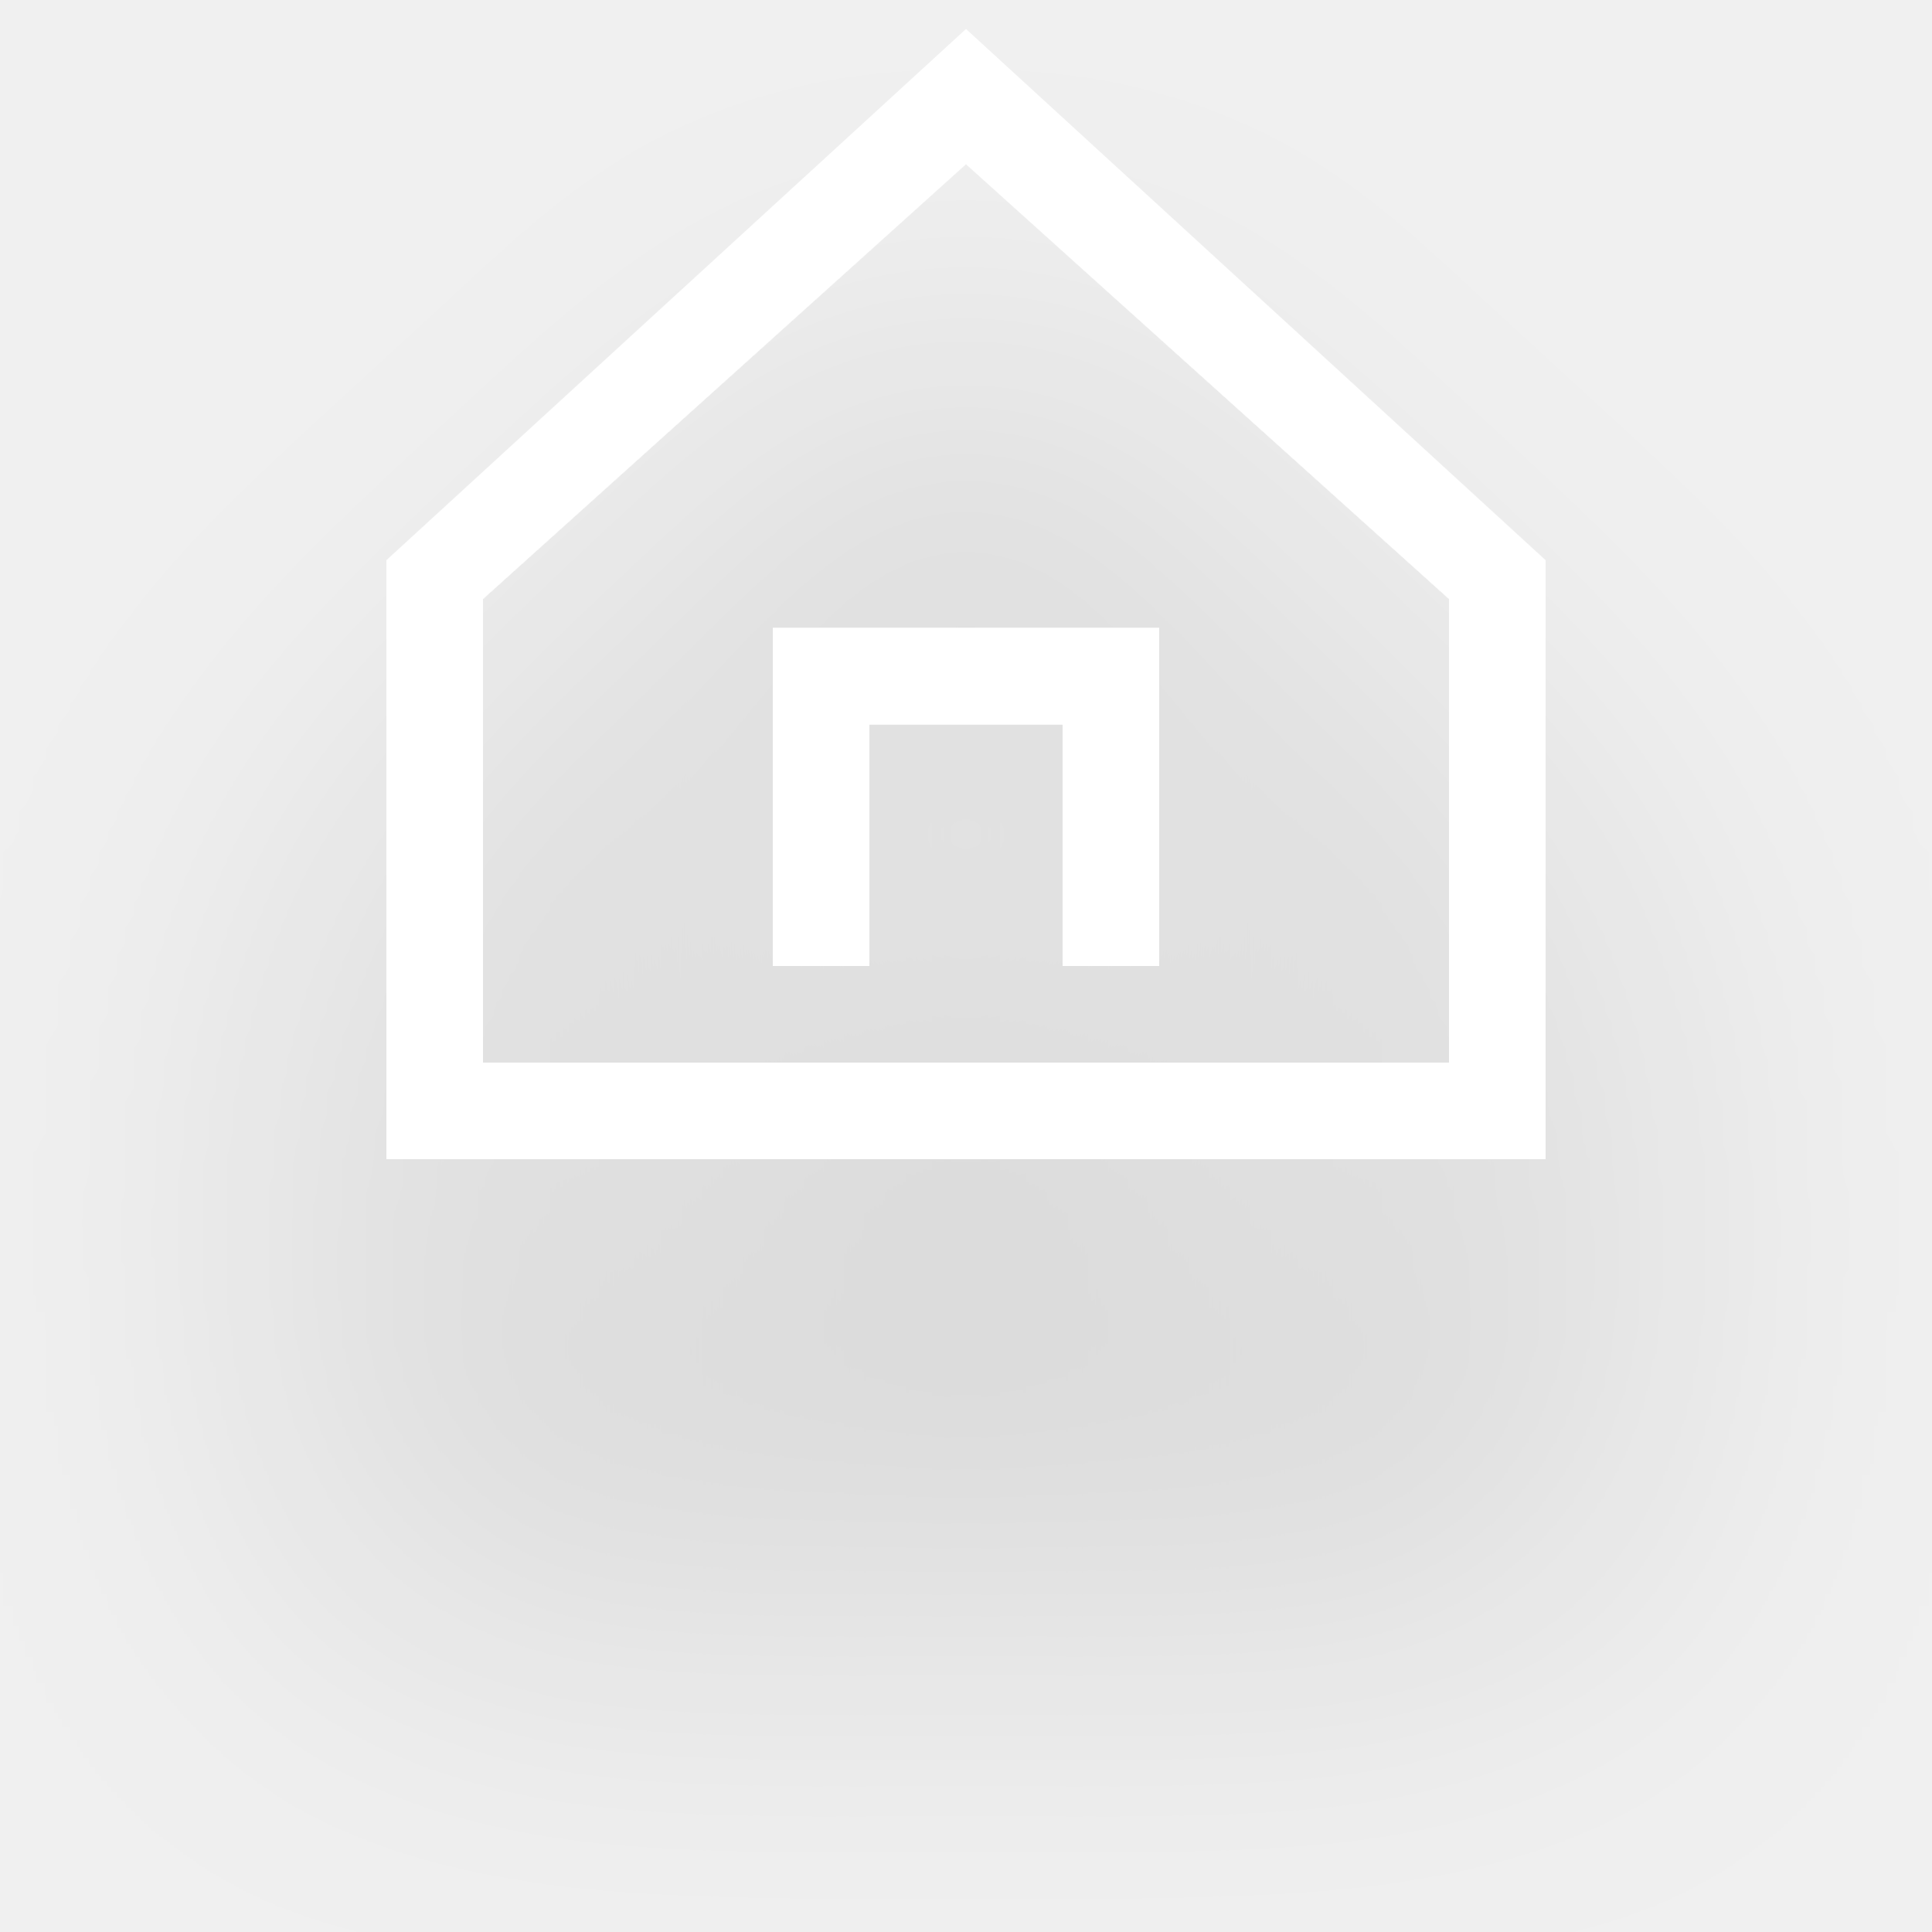
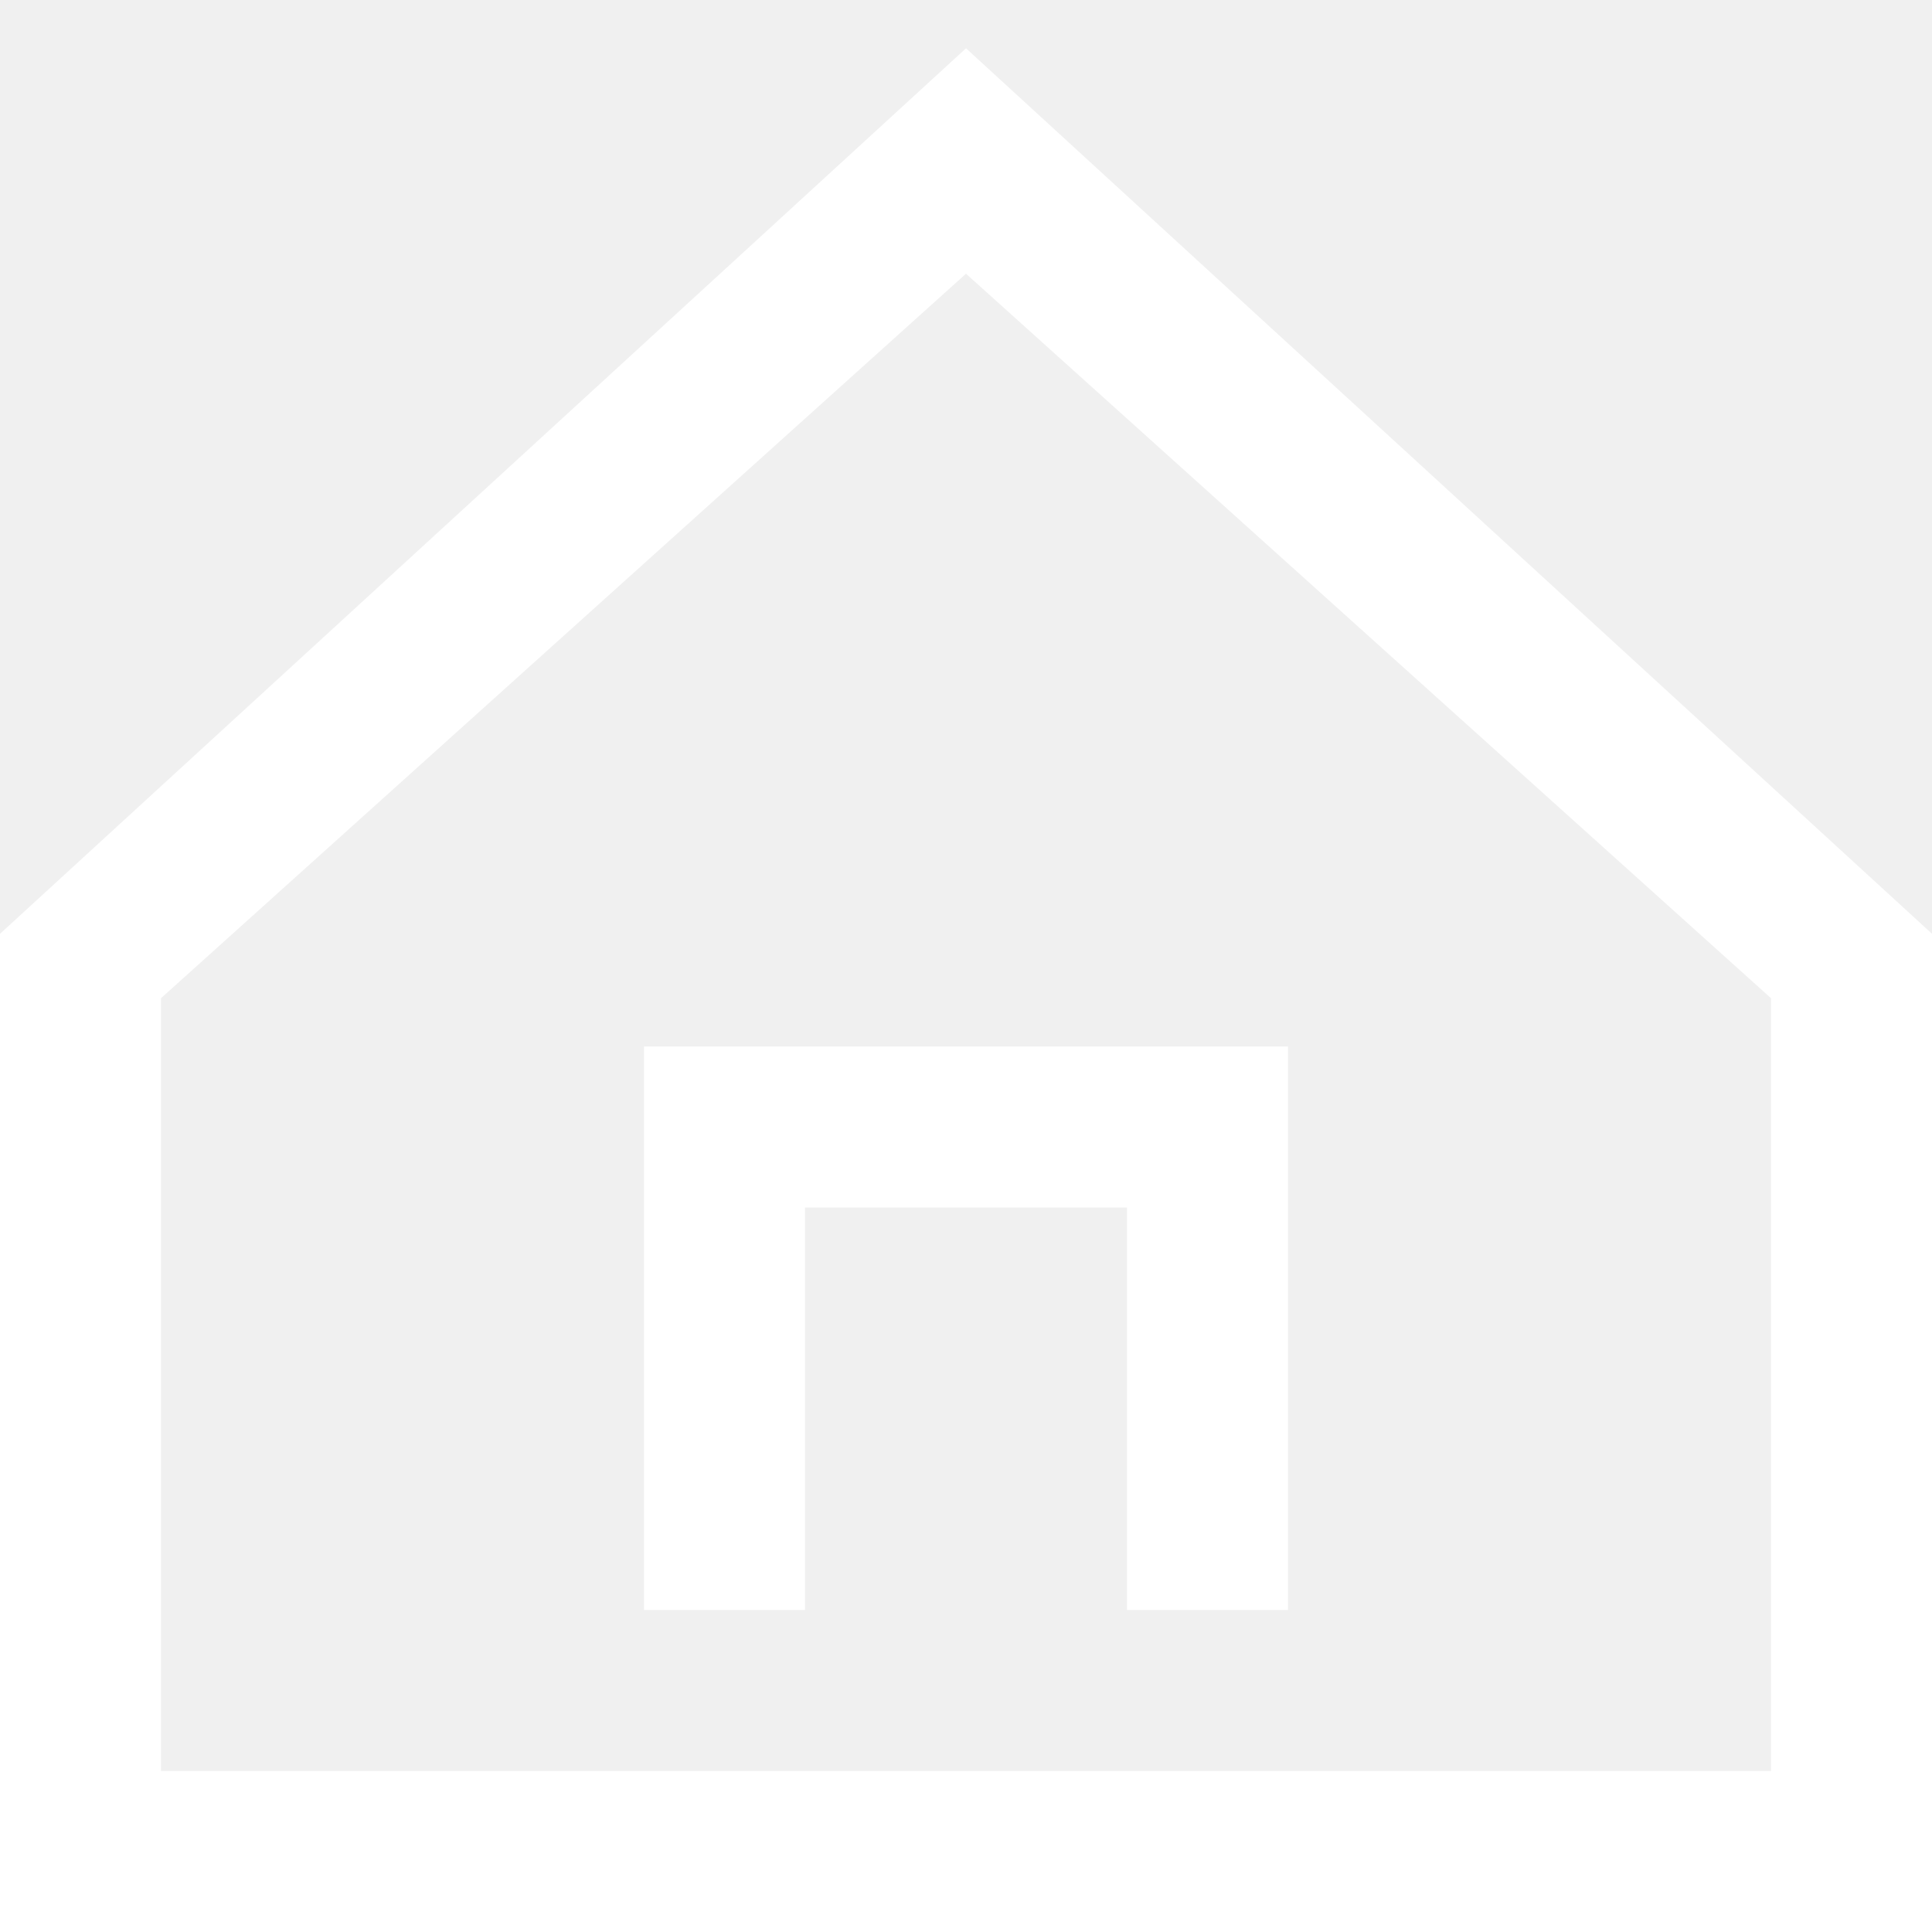
- <svg xmlns="http://www.w3.org/2000/svg" width="20" height="20" fill="none">
-   <g filter="url(#a)" fill="#fff">
-     <path d="M10 .3 4 5.8V12h12V5.8L10 .3ZM15 11H5V6.2l5-4.5 5 4.5V11Z" />
-     <path d="M8 10h1V7.5h2V10h1V6.5H8V10Z" />
-   </g>
-   <defs>
-     <filter id="a" x="0" y="0" width="20" height="20" filterUnits="userSpaceOnUse" color-interpolation-filters="sRGB">
-       <feFlood flood-opacity="0" result="BackgroundImageFix" />
-       <feColorMatrix in="SourceAlpha" values="0 0 0 0 0 0 0 0 0 0 0 0 0 0 0 0 0 0 127 0" result="hardAlpha" />
-       <feOffset dy="4" />
-       <feGaussianBlur stdDeviation="2" />
-       <feComposite in2="hardAlpha" operator="out" />
-       <feColorMatrix values="0 0 0 0 0 0 0 0 0 0 0 0 0 0 0 0 0 0 0.25 0" />
-       <feBlend in2="BackgroundImageFix" result="effect1_dropShadow_24196_320" />
-       <feBlend in="SourceGraphic" in2="effect1_dropShadow_24196_320" result="shape" />
-     </filter>
-   </defs>
+ <svg xmlns="http://www.w3.org/2000/svg" width="12" height="12" viewBox="0 0 12 12" fill="none">
+   <path d="M6 0.3L0 5.8V12H12V5.8L6 0.3ZM11 11H1V6.2L6 1.7L11 6.2V11Z" fill="white" />
+   <path d="M4 10H5V7.5H7V10H8V6.5H4V10Z" fill="white" />
</svg>
